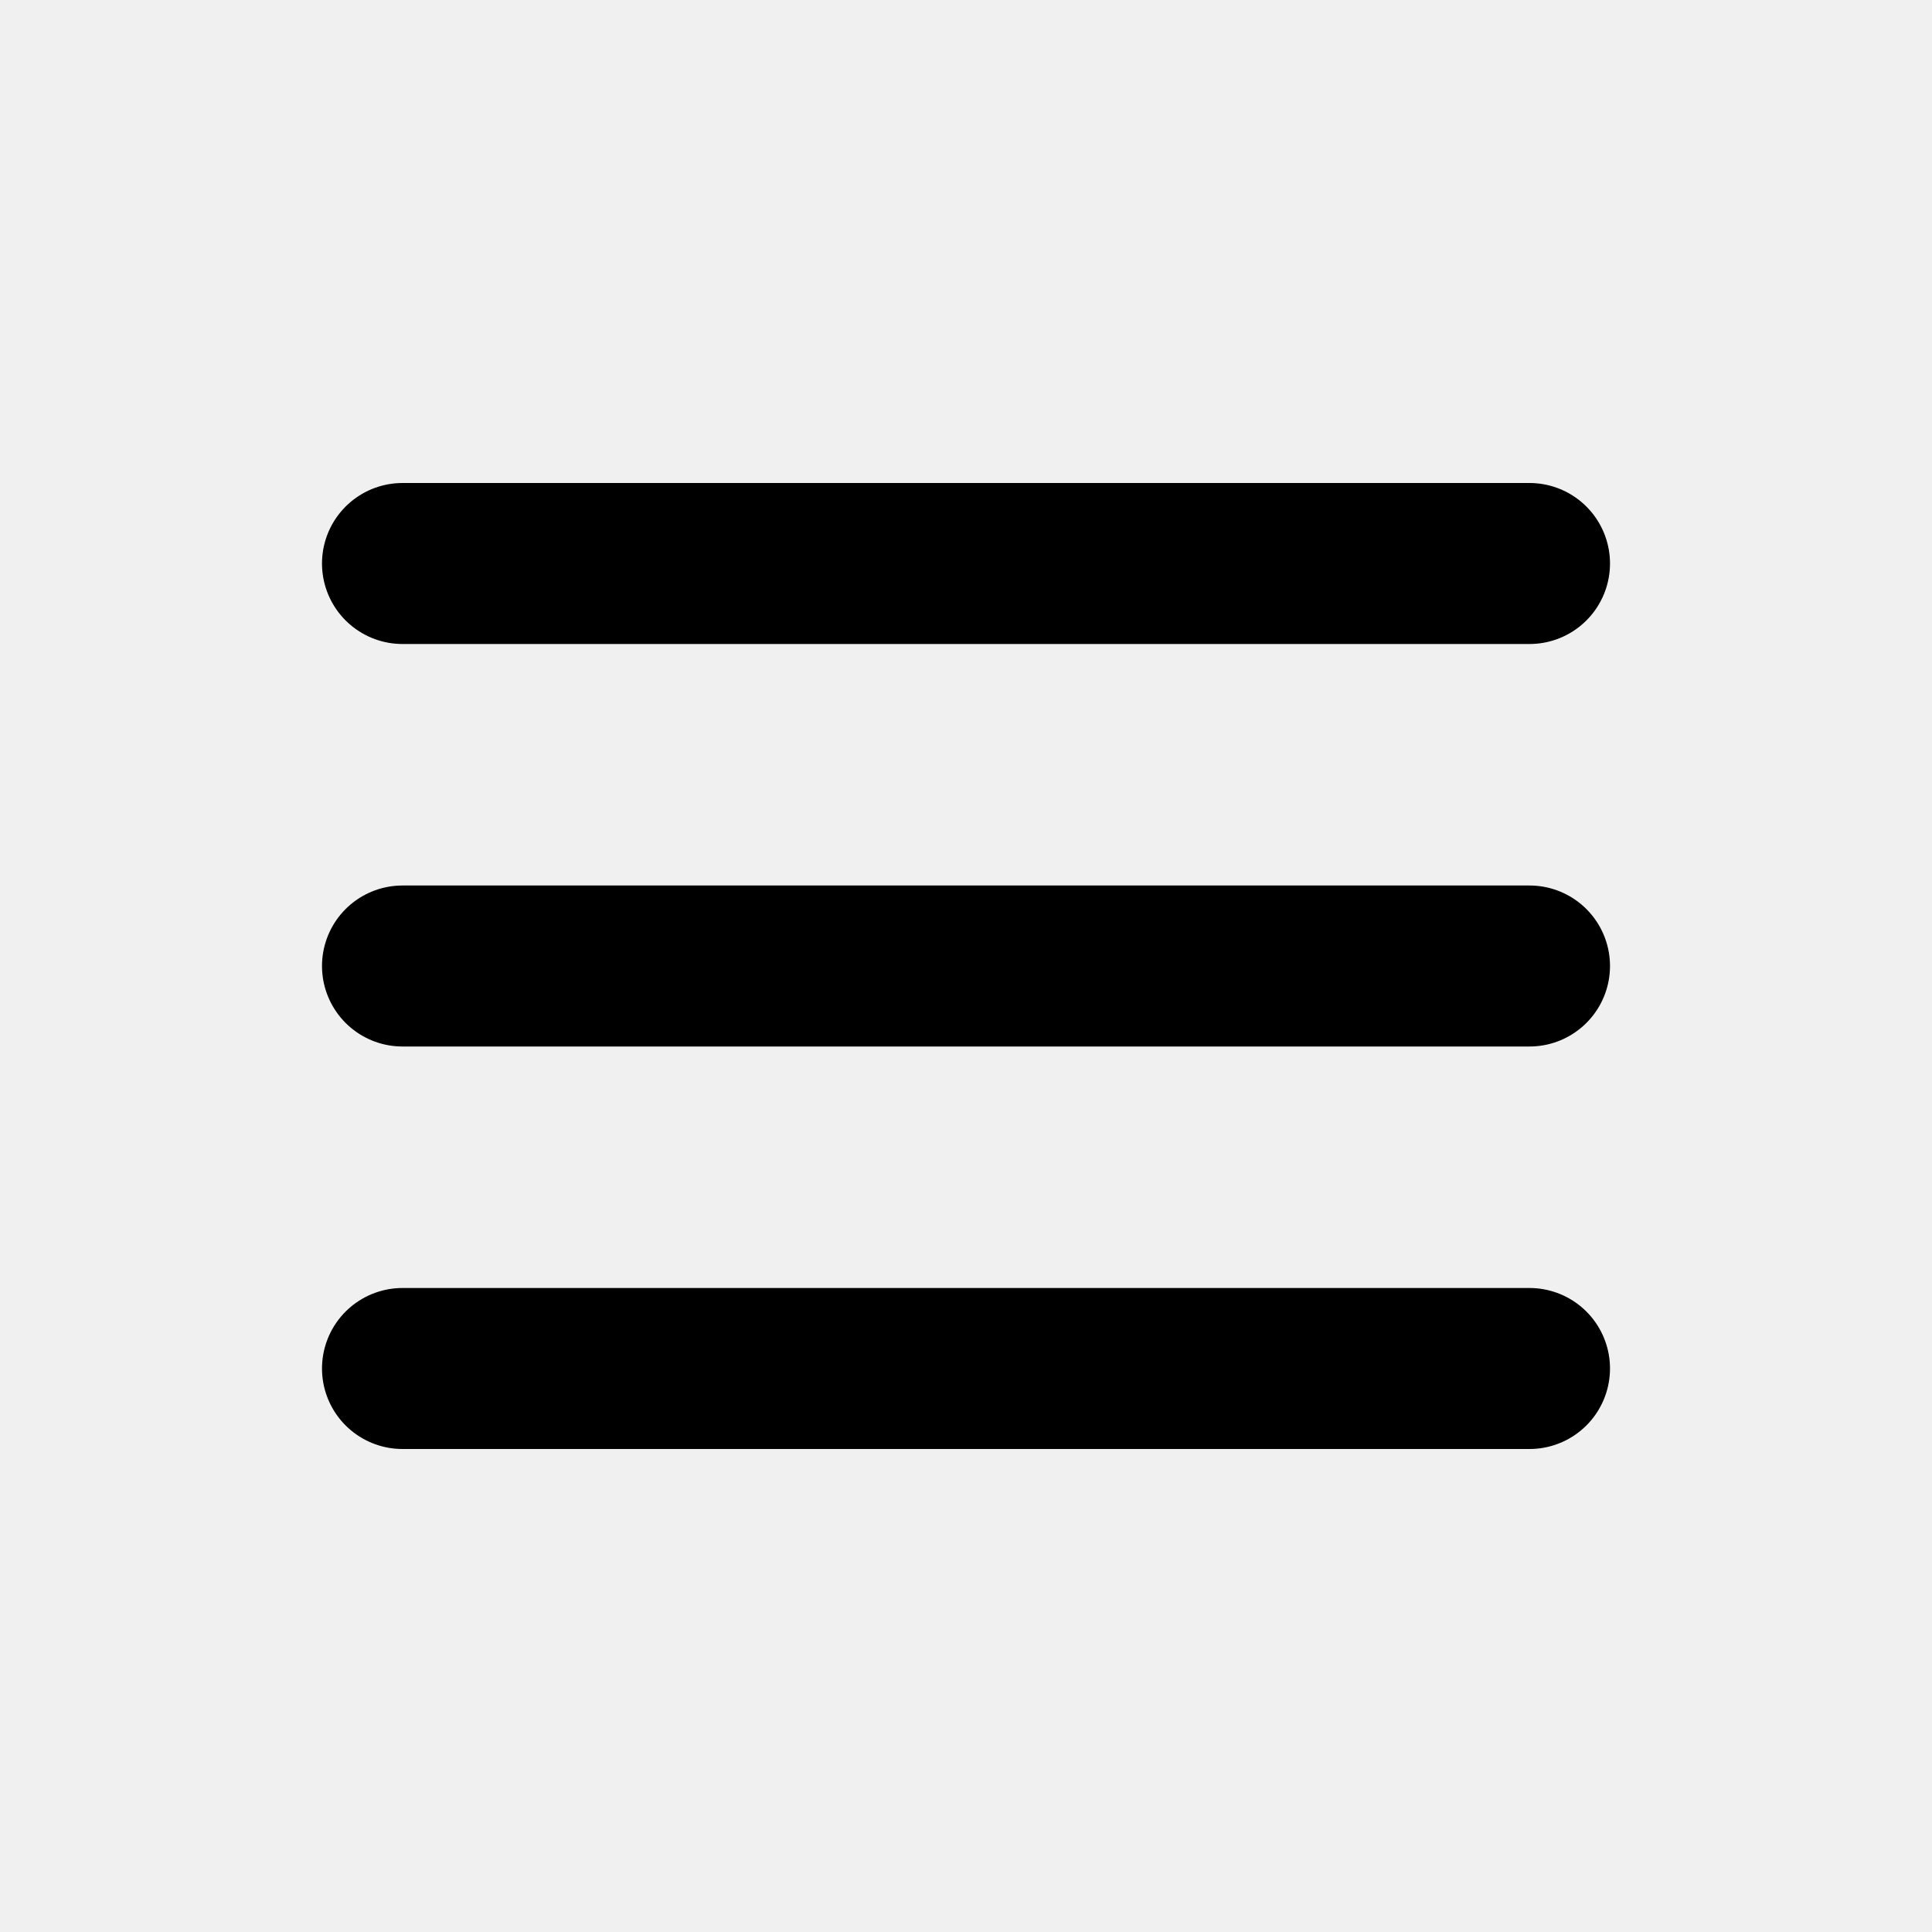
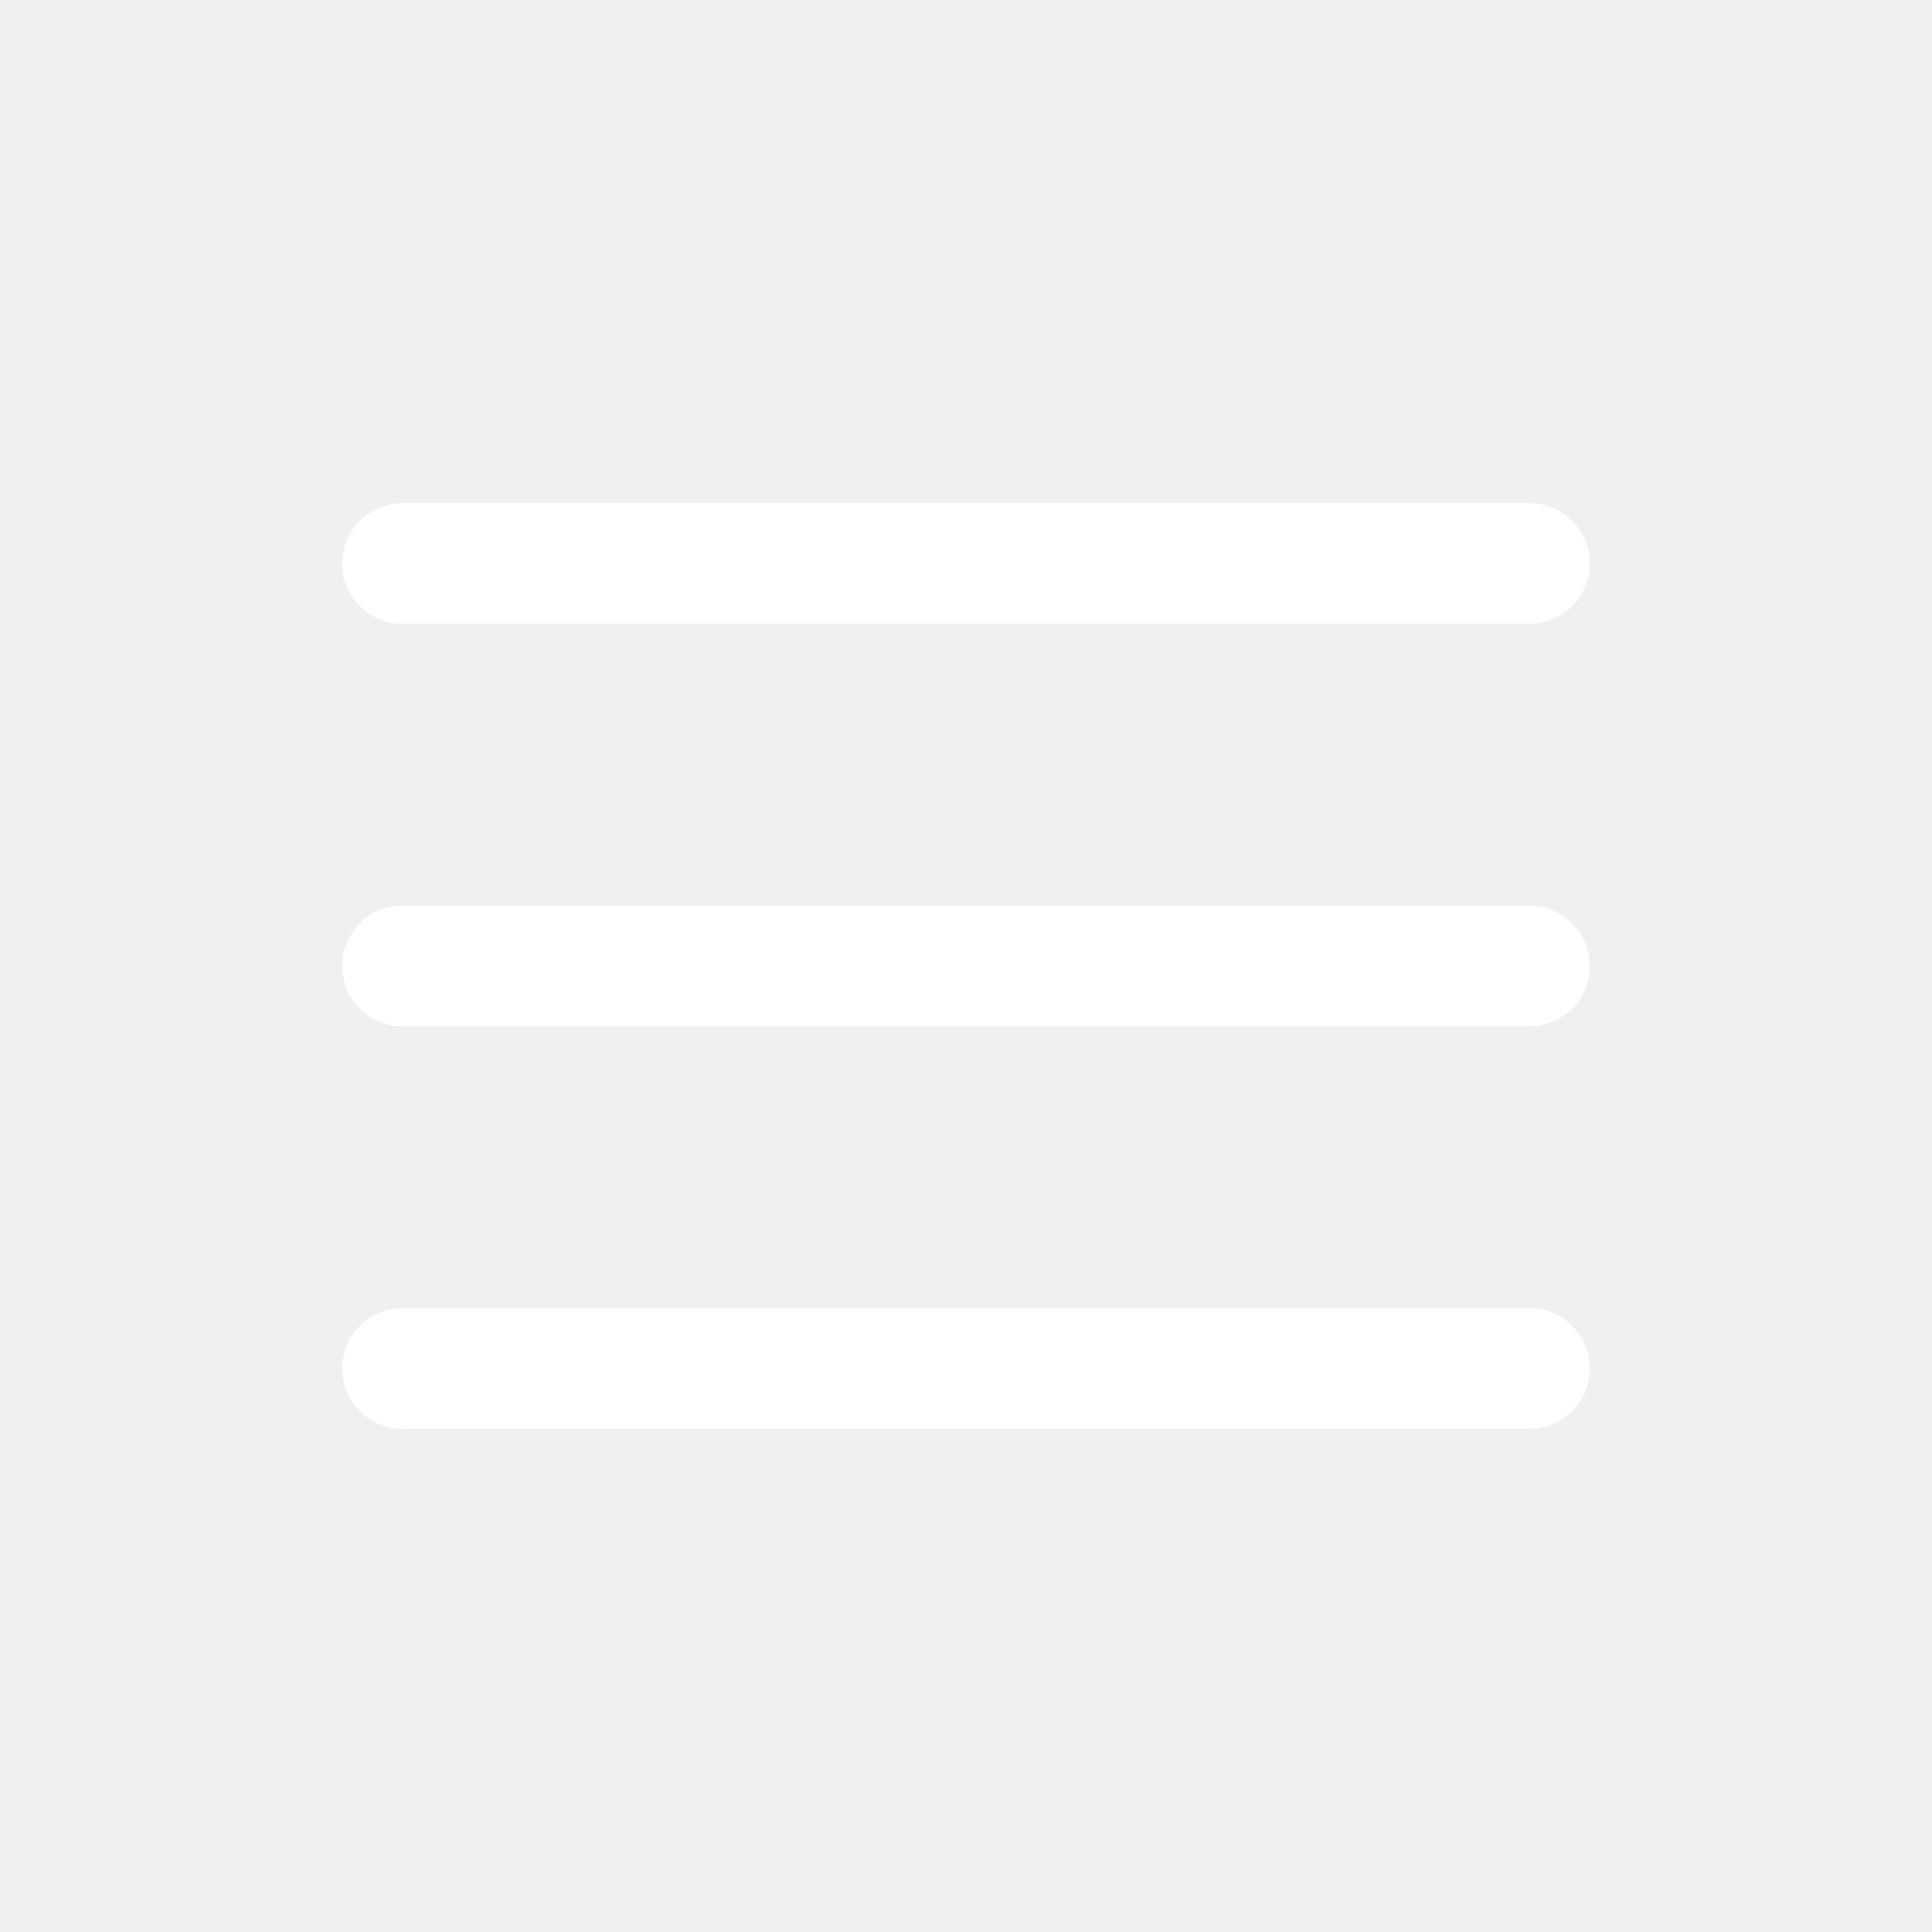
- <svg xmlns="http://www.w3.org/2000/svg" width="24" height="24" viewBox="0 0 24 24" fill="none">
+ <svg xmlns="http://www.w3.org/2000/svg" width="32" height="32" viewBox="0 0 32 32" fill="none">
  <g id="Menu / Hamburger_MD">
-     <path id="Vector" d="M5 17H19M5 12H19M5 7H19" stroke="black" stroke-width="2" stroke-linecap="round" stroke-linejoin="round" />
+     <path id="Vector" d="M6.667 22.667H25.333M6.667 16H25.333M6.667 9.333H25.333" stroke="white" stroke-width="2" stroke-linecap="round" stroke-linejoin="round" />
  </g>
</svg>
